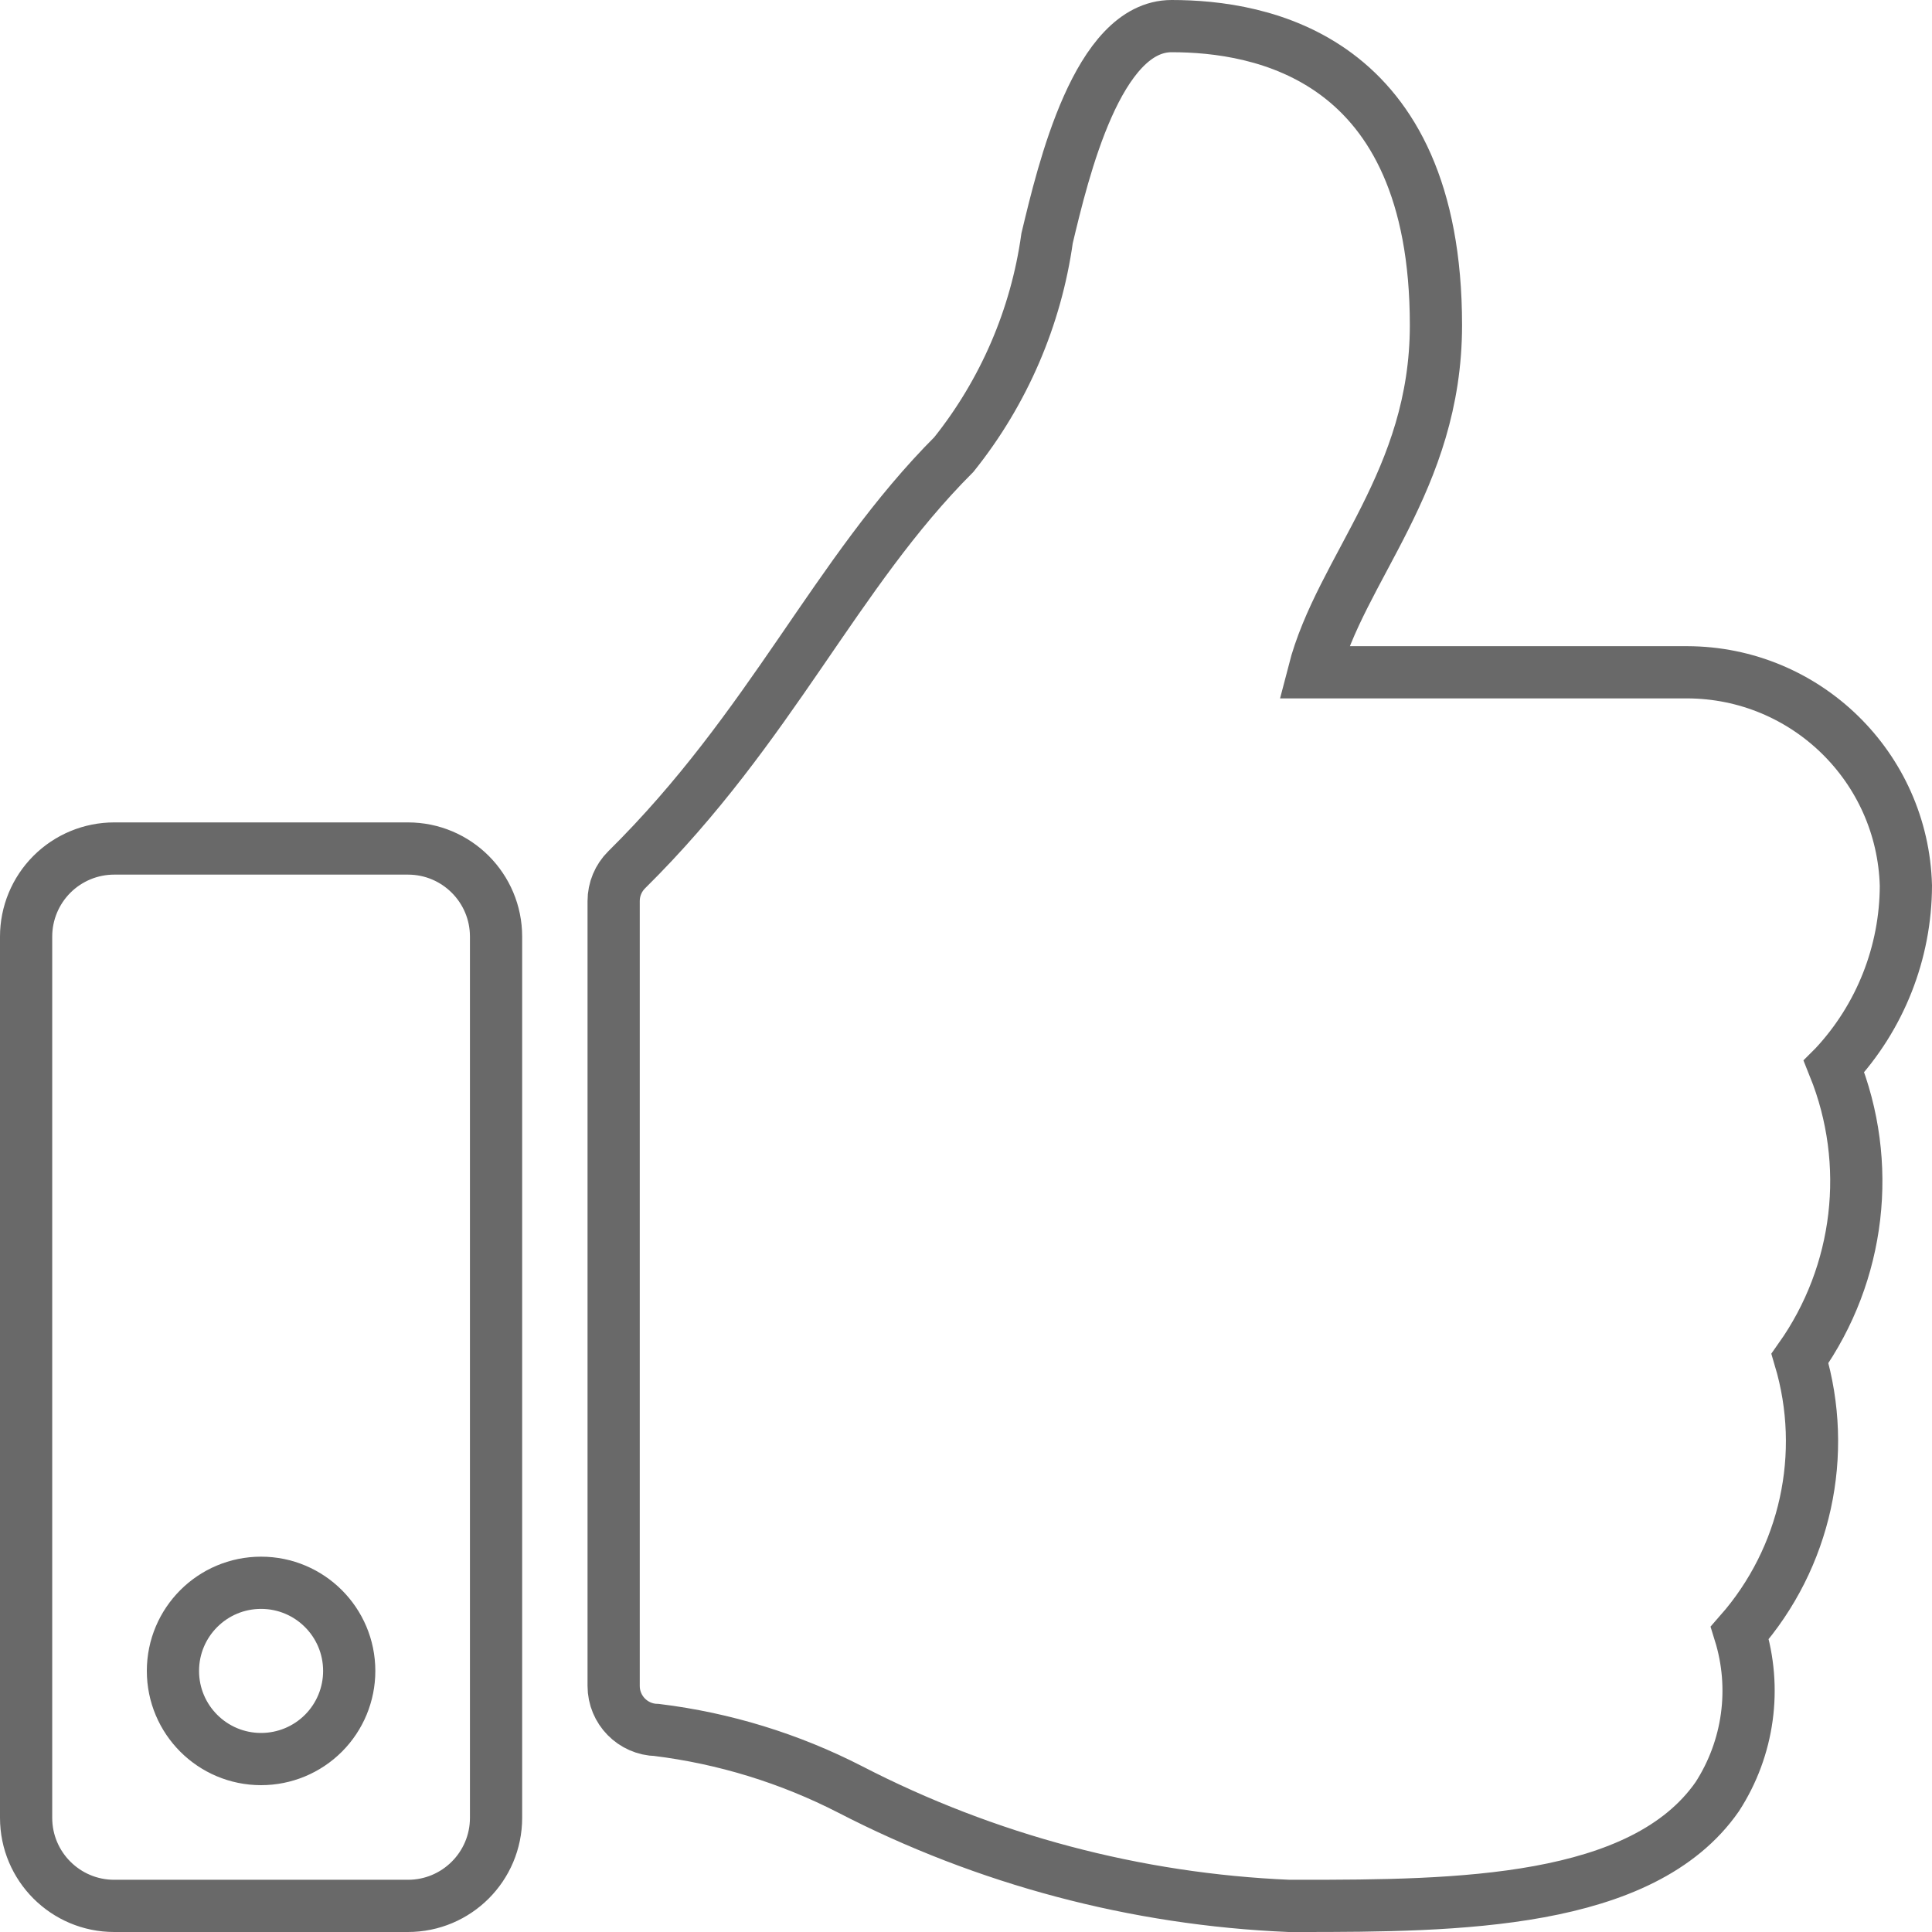
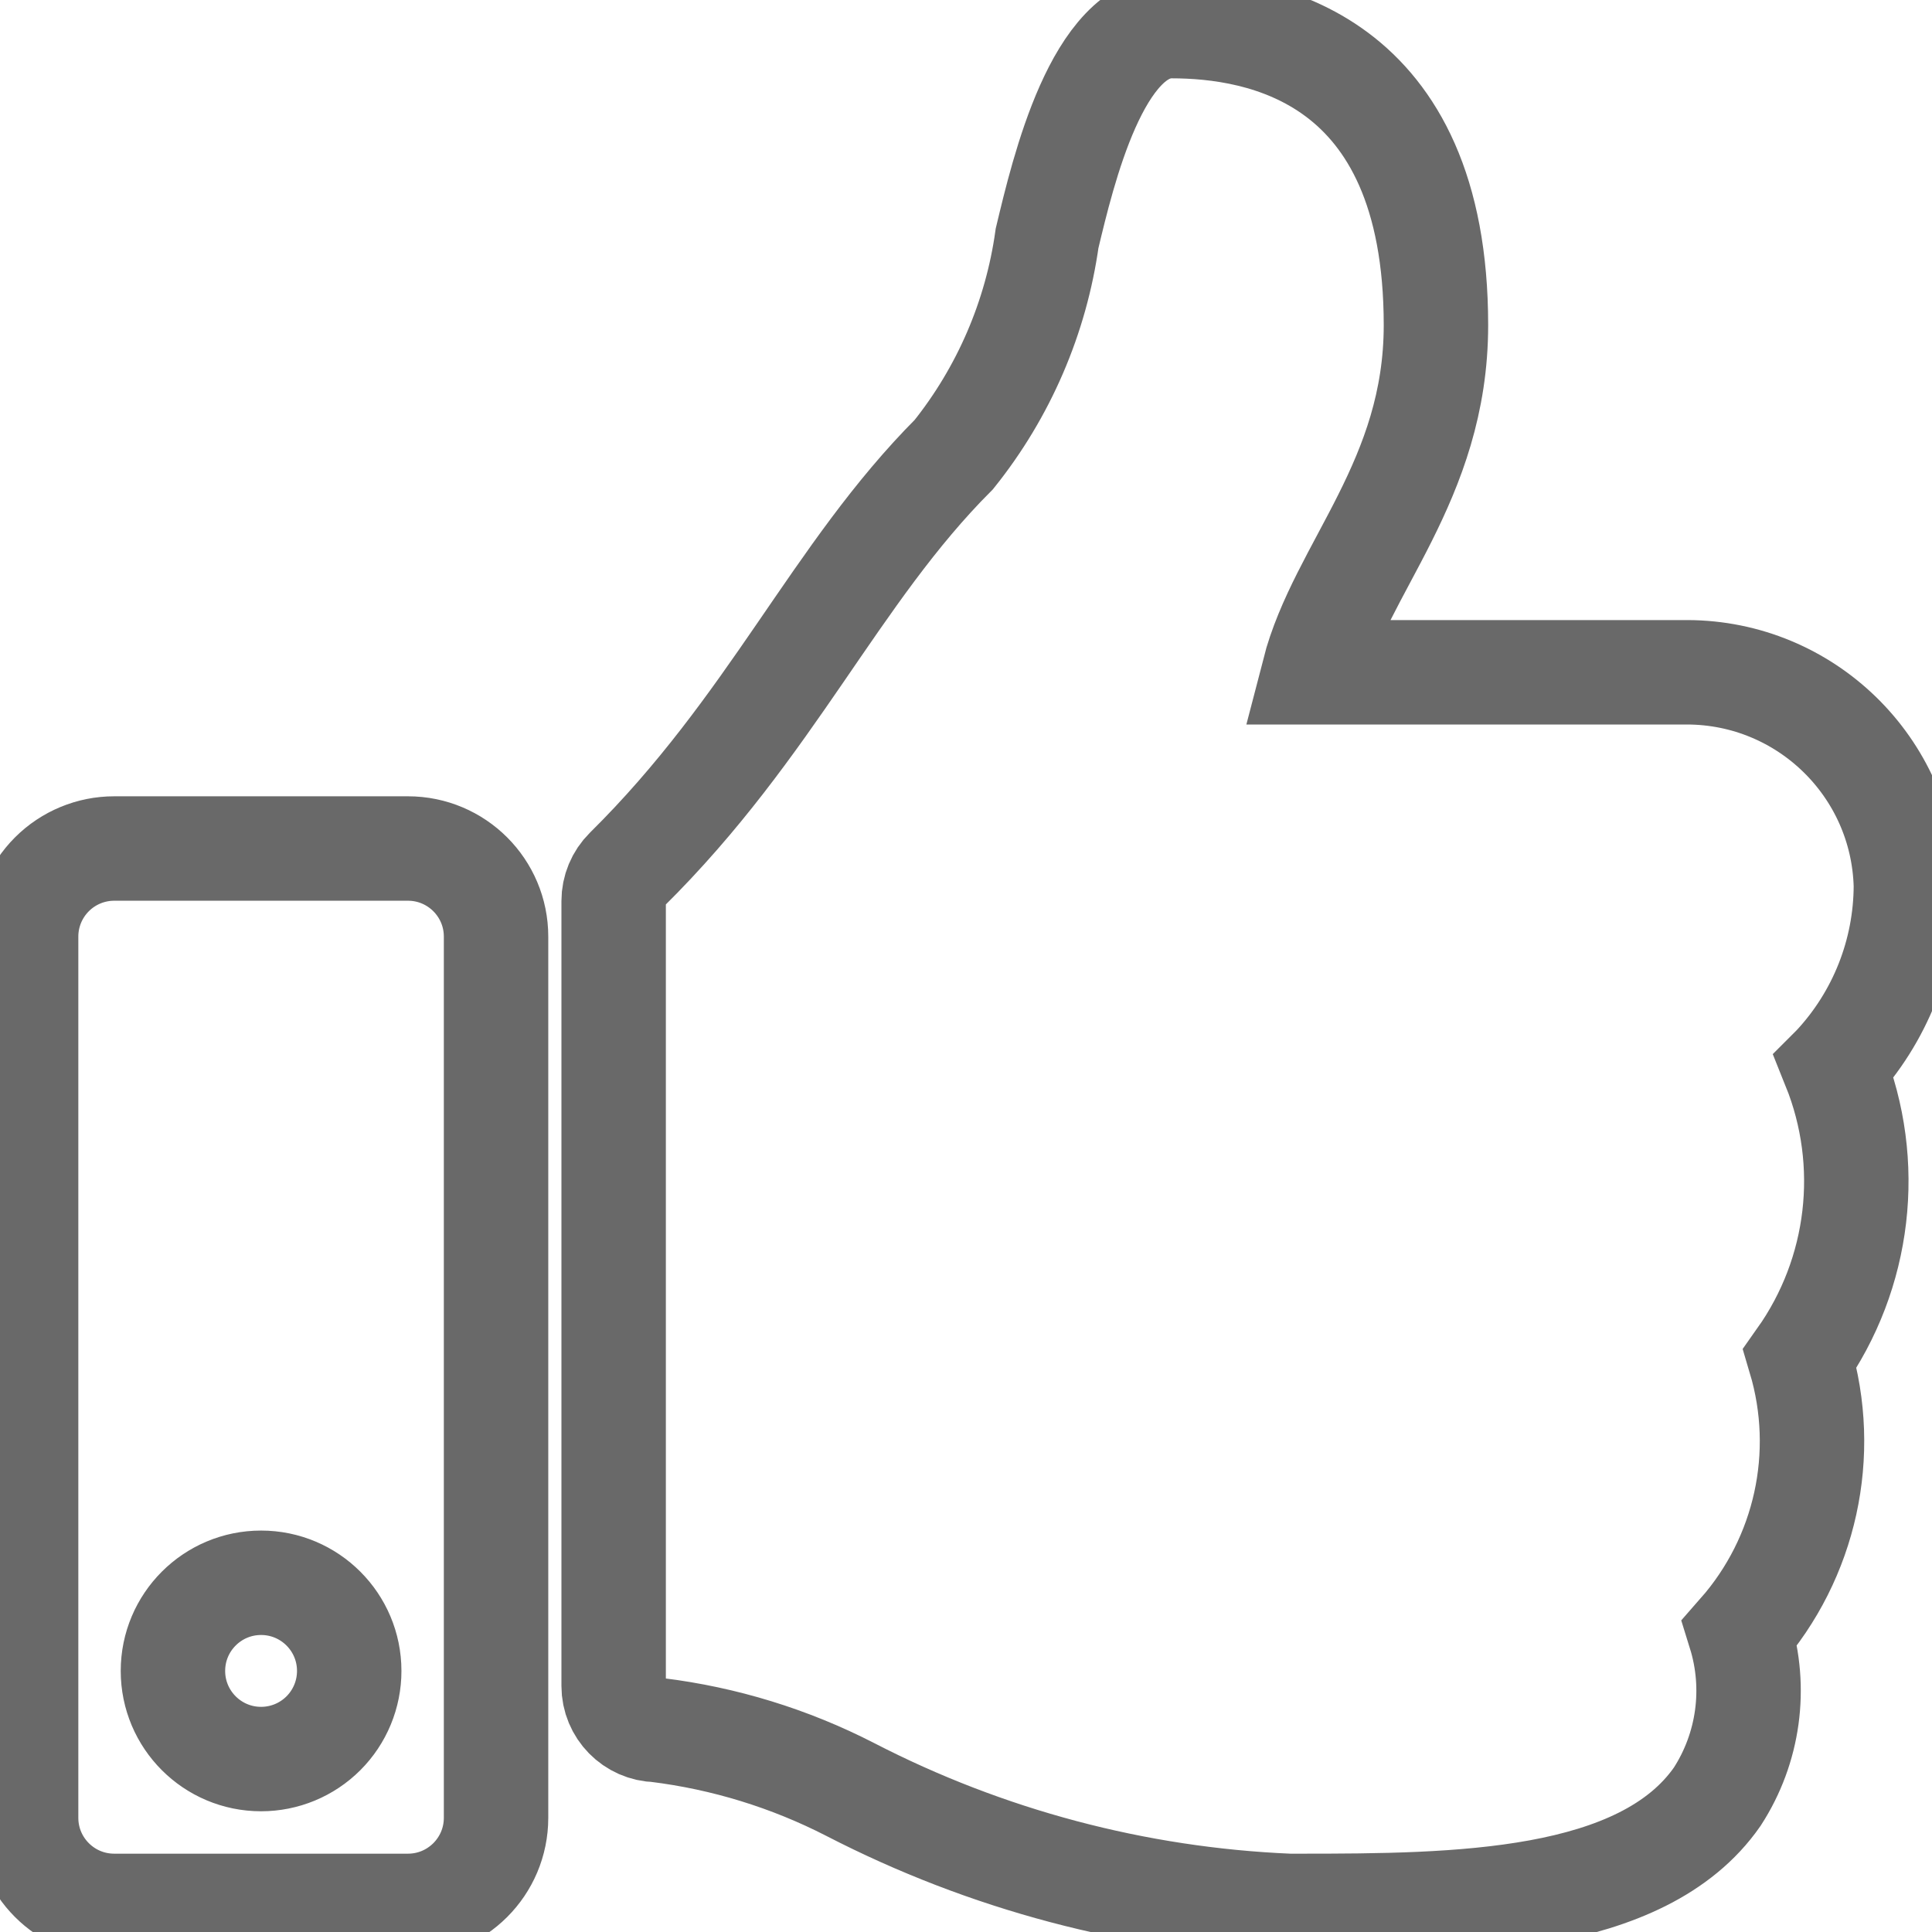
<svg xmlns="http://www.w3.org/2000/svg" width="37" height="37" viewBox="0 0 37 37">
-   <path id="Icon_awesome-thumbs-up" data-name="Icon awesome-thumbs-up" d="M7.313,15.75H1.688A1.687,1.687,0,0,0,0,17.438V34.313A1.687,1.687,0,0,0,1.688,36H7.313A1.687,1.687,0,0,0,9,34.313V17.438A1.687,1.687,0,0,0,7.313,15.75ZM4.5,33.188A1.688,1.688,0,1,1,6.188,31.5,1.687,1.687,0,0,1,4.5,33.188ZM27,5.727c0,2.982-1.826,4.655-2.34,6.648h7.152A4.2,4.2,0,0,1,36,16.46a5.091,5.091,0,0,1-1.367,3.459l-.008.008a5.873,5.873,0,0,1-.654,5.588,5.56,5.56,0,0,1-1.152,5.256,3.733,3.733,0,0,1-.432,3.138c-1.435,2.062-4.992,2.091-8,2.091h-.2a20.185,20.185,0,0,1-8.407-2.231,11.066,11.066,0,0,0-3.7-1.138.844.844,0,0,1-.828-.844V16.757a.843.843,0,0,1,.25-.6c2.785-2.752,3.983-5.666,6.266-7.953a8.515,8.515,0,0,0,1.785-4.142C19.864,2.763,20.518,0,21.938,0,23.625,0,27,.563,27,5.727Z" transform="translate(0.5 0.5)" fill="none" stroke="#696969" stroke-width="1" />
+   <path id="Icon_awesome-thumbs-up" data-name="Icon awesome-thumbs-up" d="M7.313,15.75H1.688A1.687,1.687,0,0,0,0,17.438V34.313A1.687,1.687,0,0,0,1.688,36H7.313A1.687,1.687,0,0,0,9,34.313V17.438A1.687,1.687,0,0,0,7.313,15.75ZM4.5,33.188A1.688,1.688,0,1,1,6.188,31.5,1.687,1.687,0,0,1,4.5,33.188ZM27,5.727c0,2.982-1.826,4.655-2.34,6.648h7.152A4.2,4.2,0,0,1,36,16.46a5.091,5.091,0,0,1-1.367,3.459l-.008.008a5.873,5.873,0,0,1-.654,5.588,5.56,5.56,0,0,1-1.152,5.256,3.733,3.733,0,0,1-.432,3.138c-1.435,2.062-4.992,2.091-8,2.091h-.2a20.185,20.185,0,0,1-8.407-2.231,11.066,11.066,0,0,0-3.7-1.138.844.844,0,0,1-.828-.844V16.757a.843.843,0,0,1,.25-.6c2.785-2.752,3.983-5.666,6.266-7.953a8.515,8.515,0,0,0,1.785-4.142C19.864,2.763,20.518,0,21.938,0,23.625,0,27,.563,27,5.727Z" transform="translate(0.5 0.5)" fill="none" stroke="#696969" stroke-width="2" />
</svg>
